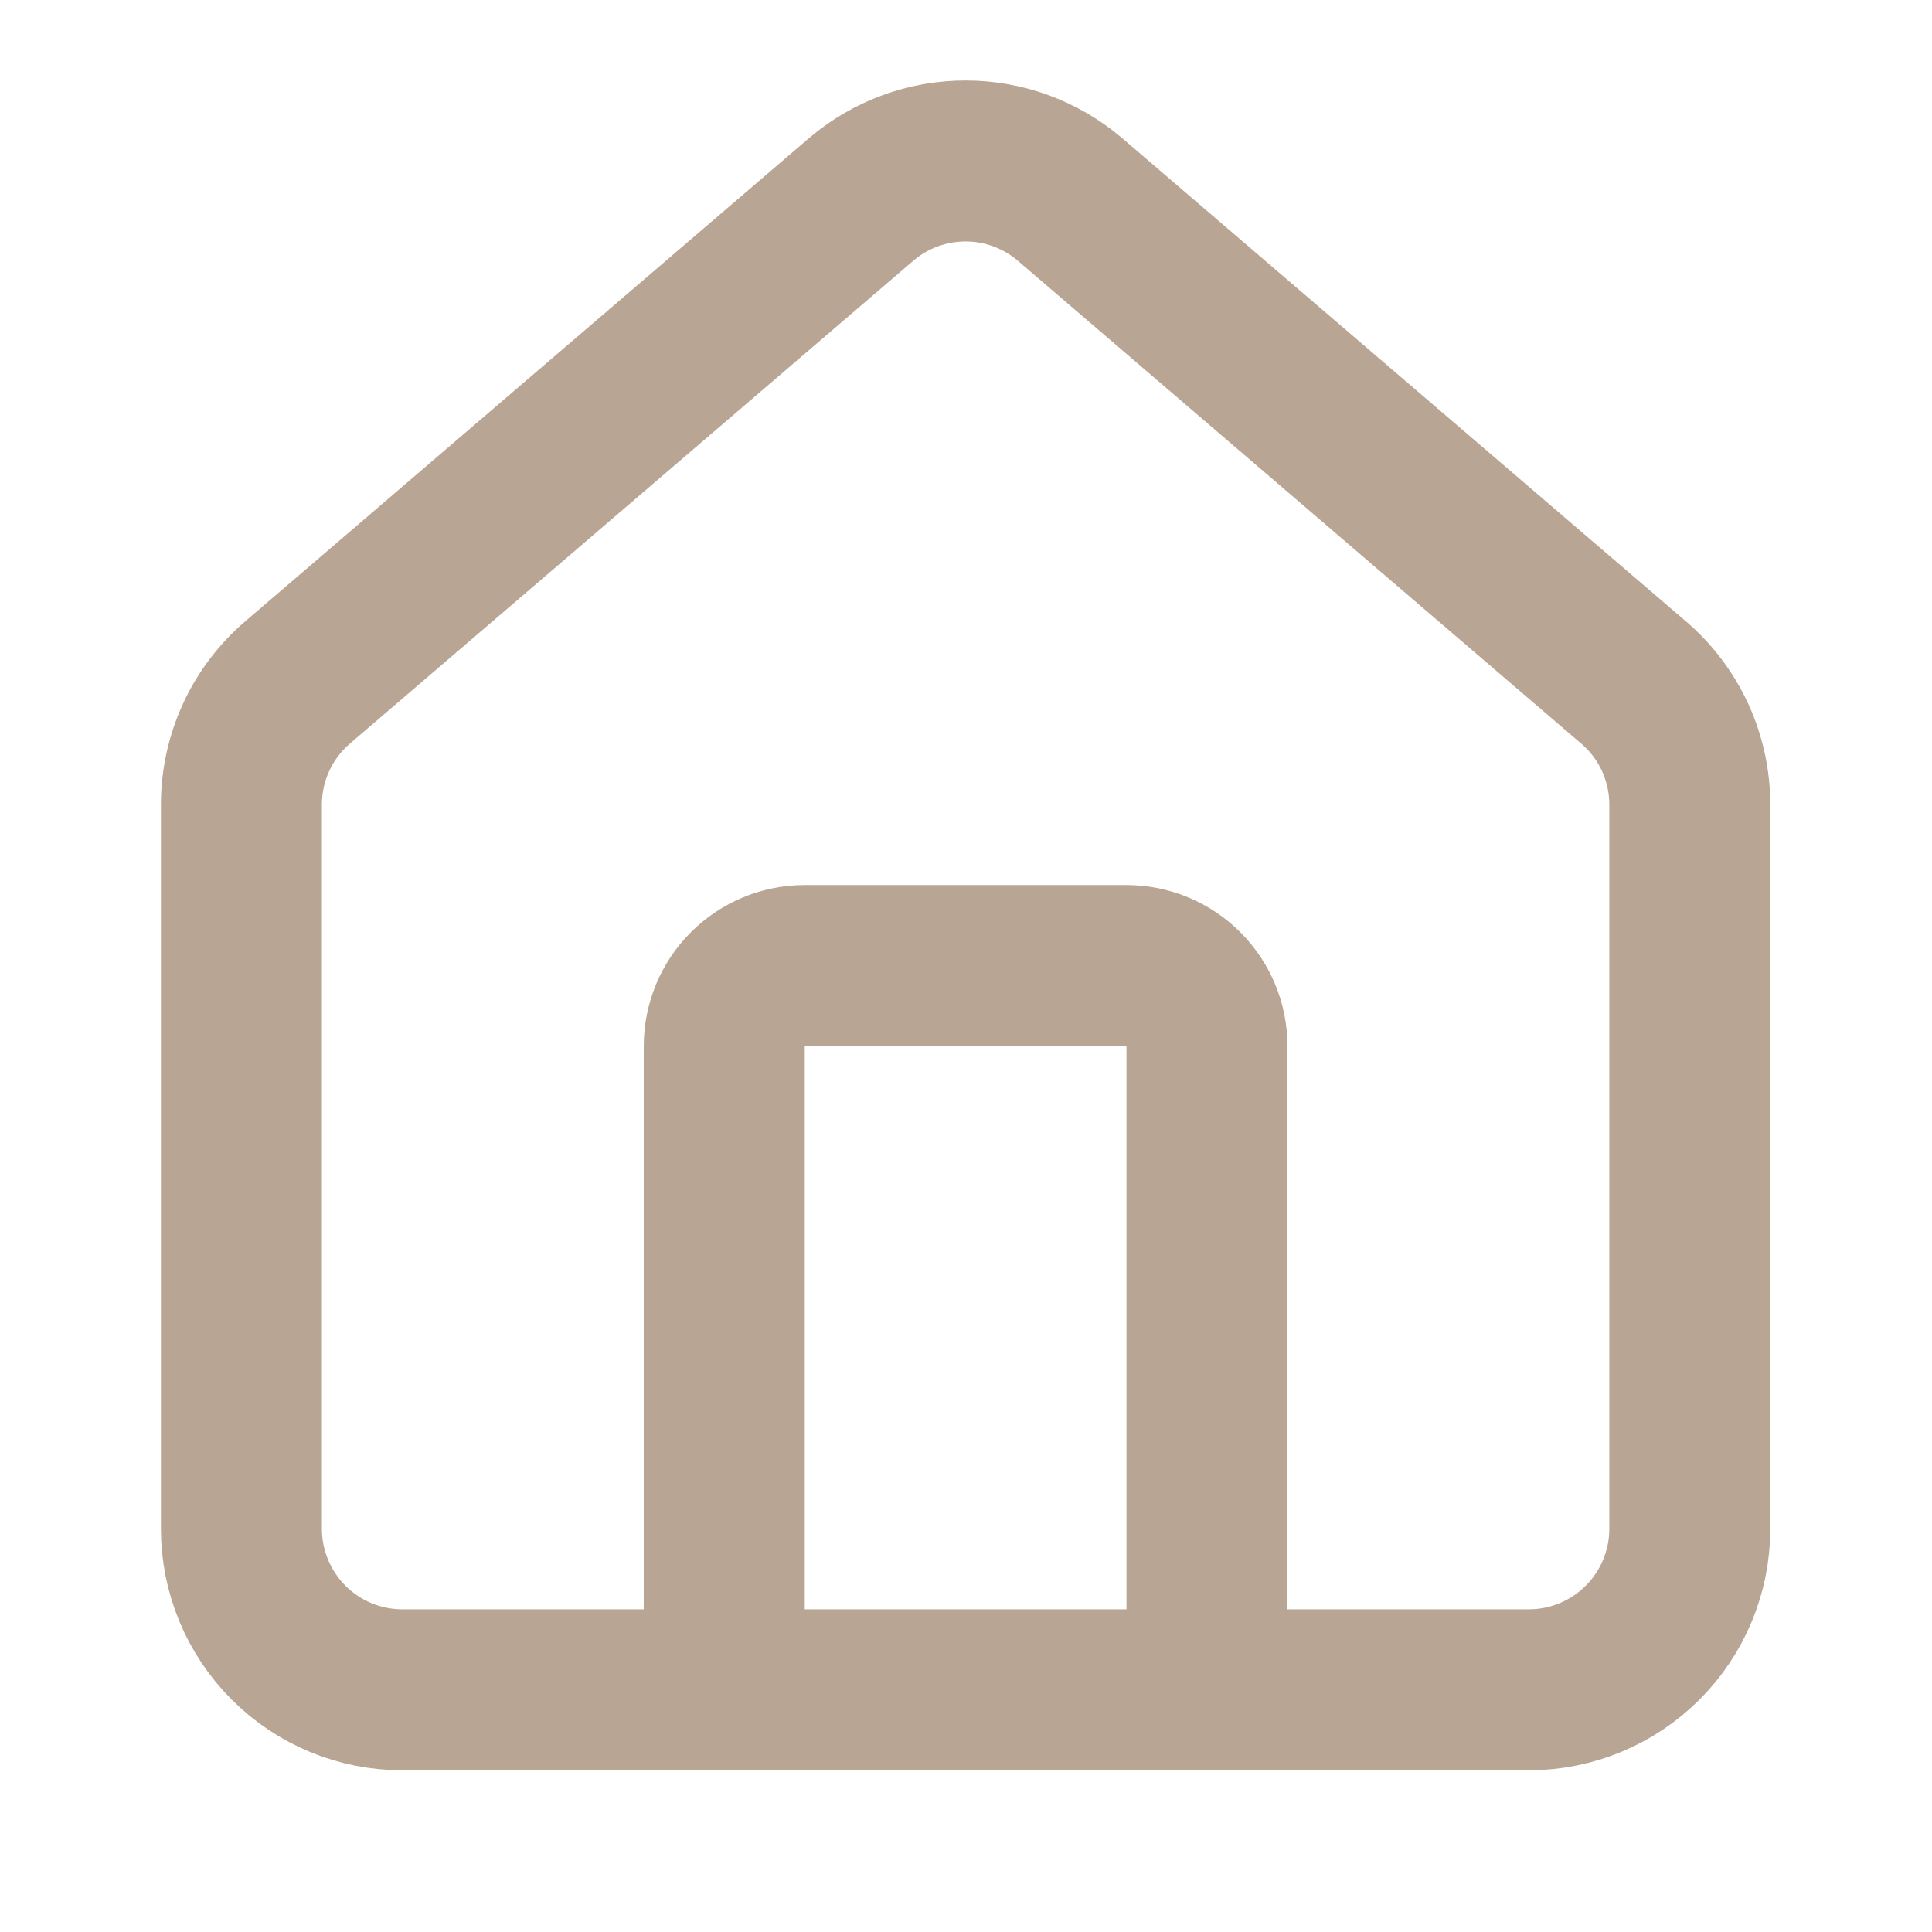
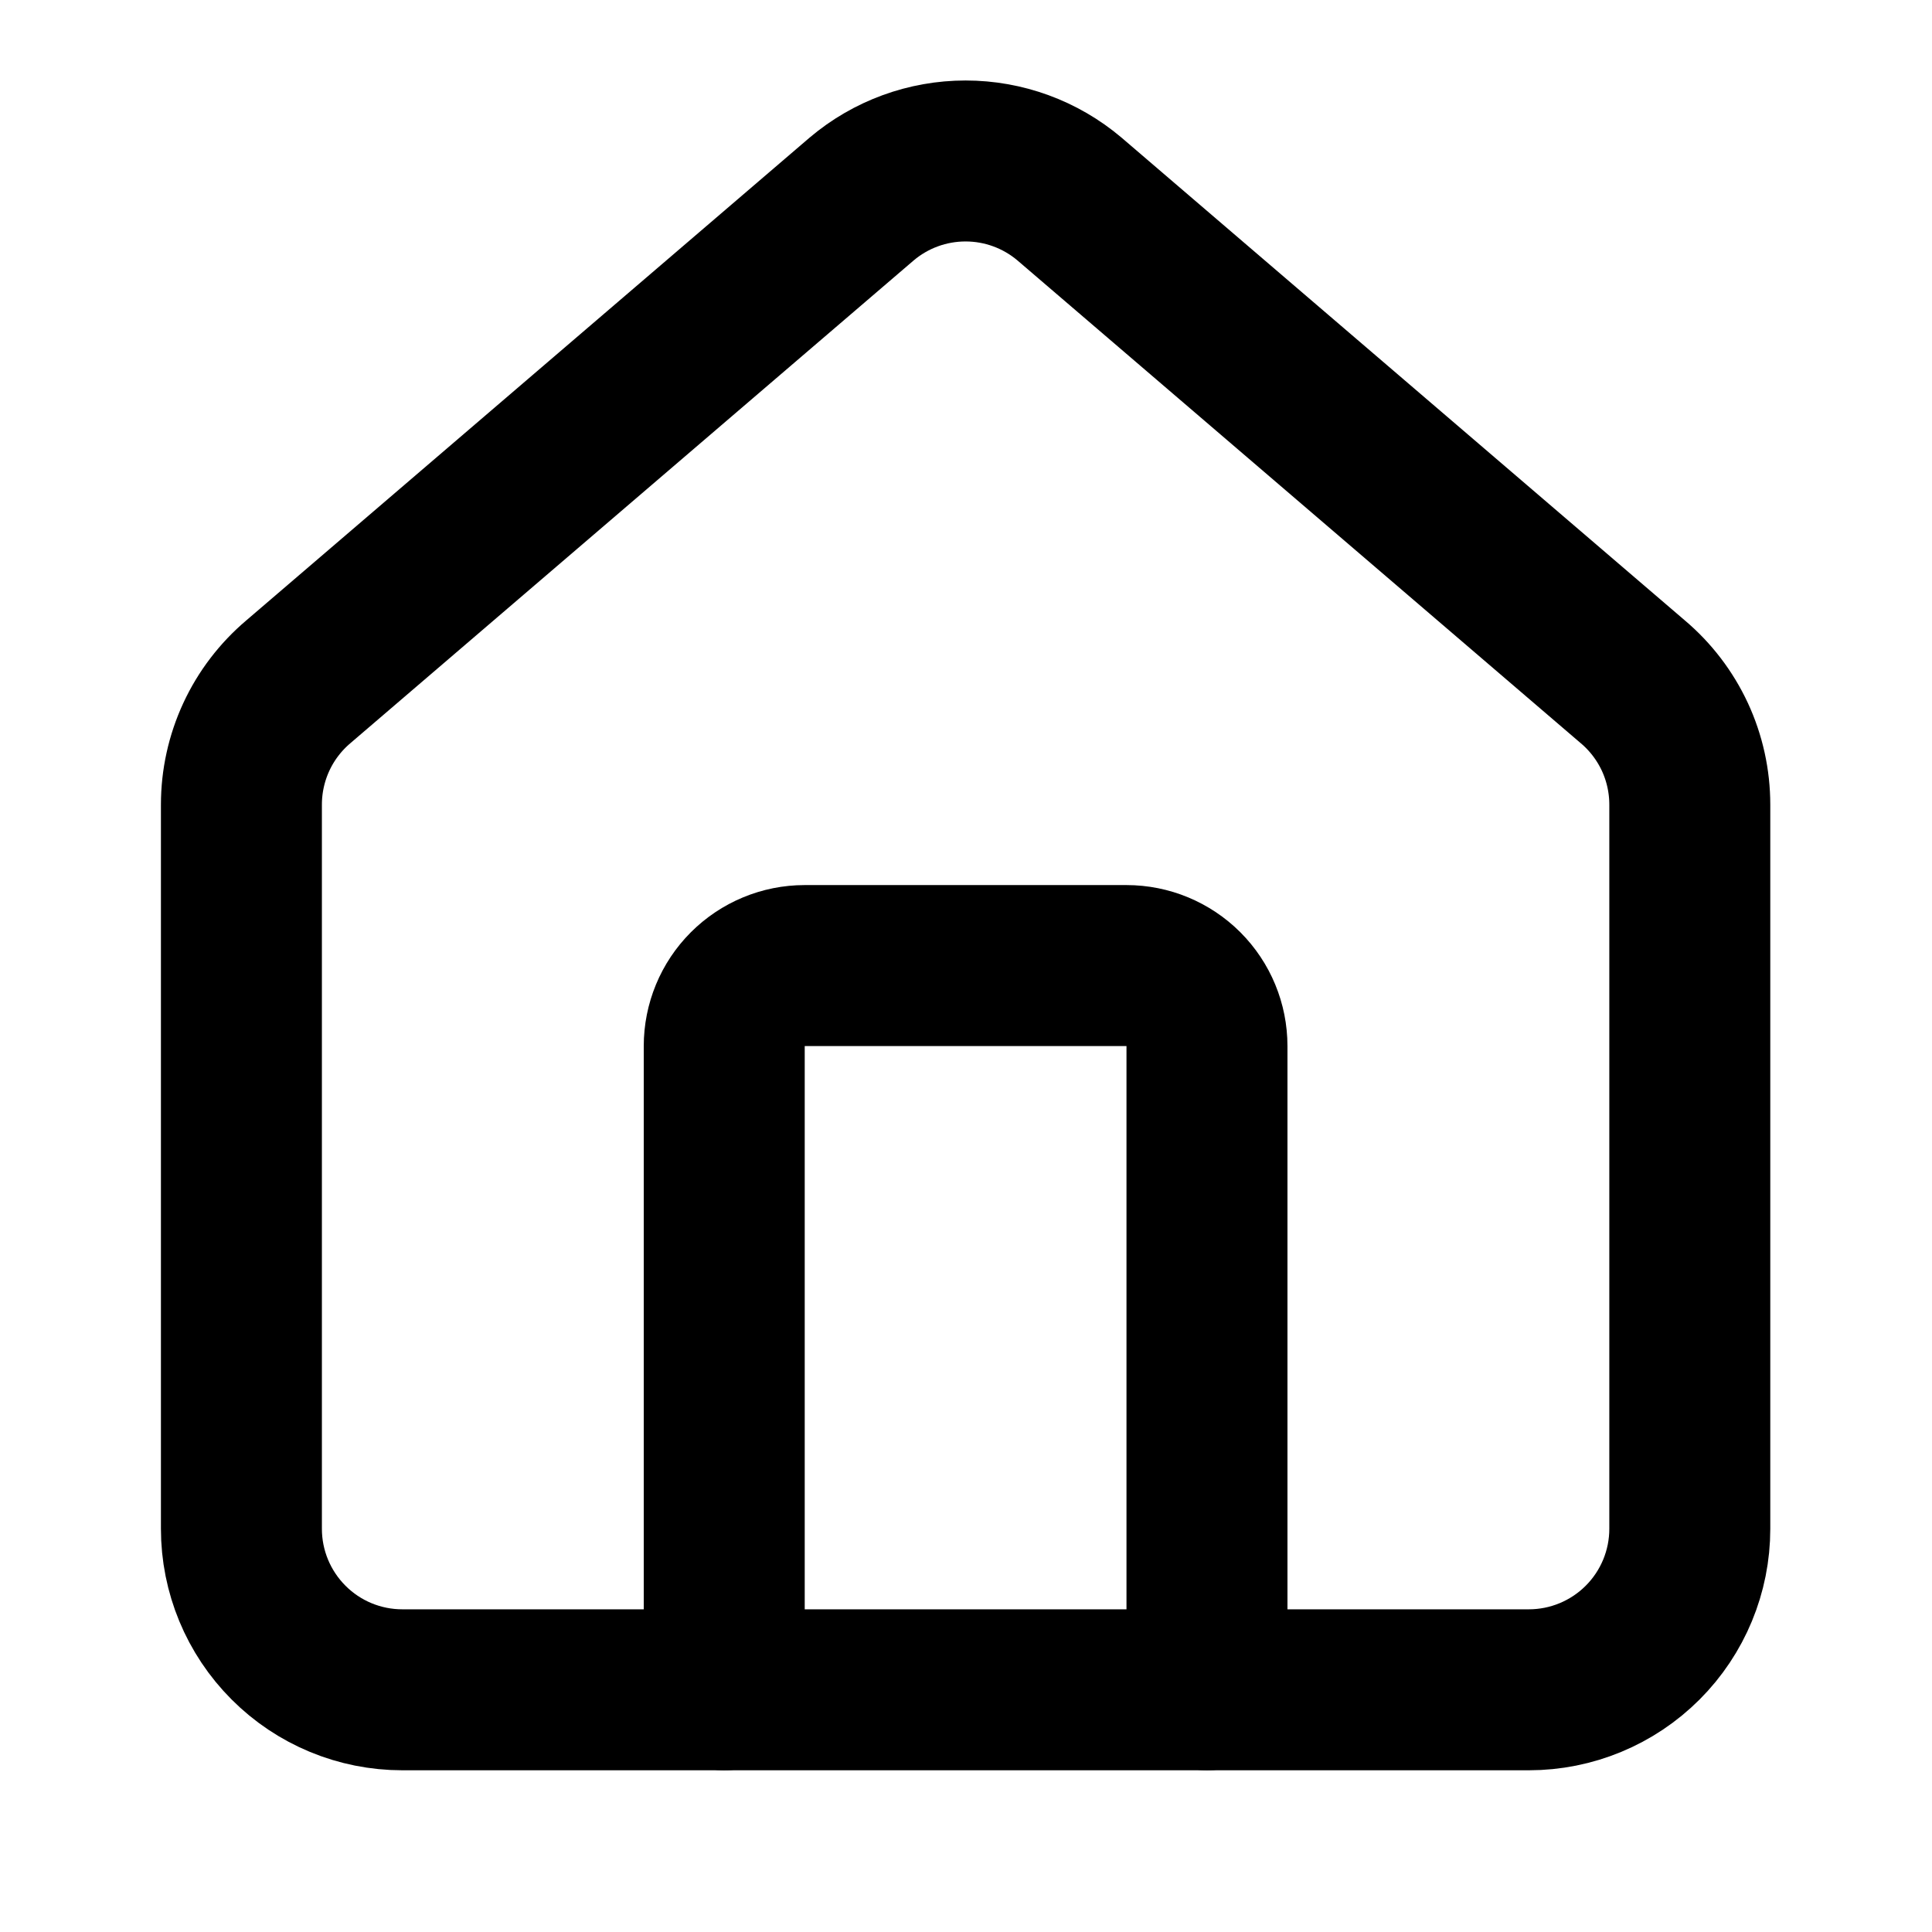
<svg xmlns="http://www.w3.org/2000/svg" width="22" height="22" viewBox="0 0 22 22" fill="none">
-   <path d="M13.744 19.242V11.912C13.744 11.669 13.648 11.436 13.476 11.264C13.304 11.092 13.071 10.995 12.828 10.995H9.163C8.92 10.995 8.687 11.092 8.515 11.264C8.343 11.436 8.247 11.669 8.247 11.912V19.242" stroke="#B8A593" stroke-width="1.833" stroke-linecap="round" stroke-linejoin="round" />
-   <path d="M2.749 9.163C2.749 8.896 2.807 8.633 2.919 8.391C3.031 8.149 3.195 7.935 3.398 7.763L9.812 2.266C10.143 1.986 10.562 1.833 10.995 1.833C11.428 1.833 11.847 1.986 12.178 2.266L18.592 7.763C18.796 7.935 18.959 8.149 19.072 8.391C19.184 8.633 19.242 8.896 19.242 9.163V17.409C19.242 17.895 19.049 18.361 18.705 18.705C18.361 19.049 17.895 19.242 17.409 19.242H4.581C4.095 19.242 3.629 19.049 3.286 18.705C2.942 18.361 2.749 17.895 2.749 17.409V9.163Z" stroke="#B8A593" stroke-width="1.833" stroke-linecap="round" stroke-linejoin="round" />
+   <path d="M13.744 19.242V11.912C13.744 11.669 13.648 11.436 13.476 11.264C13.304 11.092 13.071 10.995 12.828 10.995H9.163C8.92 10.995 8.687 11.092 8.515 11.264C8.343 11.436 8.247 11.669 8.247 11.912V19.242" stroke="currentColor" stroke-width="1.833" stroke-linecap="round" stroke-linejoin="round" />
+   <path d="M2.749 9.163C2.749 8.896 2.807 8.633 2.919 8.391C3.031 8.149 3.195 7.935 3.398 7.763L9.812 2.266C10.143 1.986 10.562 1.833 10.995 1.833C11.428 1.833 11.847 1.986 12.178 2.266L18.592 7.763C18.796 7.935 18.959 8.149 19.072 8.391C19.184 8.633 19.242 8.896 19.242 9.163V17.409C19.242 17.895 19.049 18.361 18.705 18.705C18.361 19.049 17.895 19.242 17.409 19.242H4.581C4.095 19.242 3.629 19.049 3.286 18.705C2.942 18.361 2.749 17.895 2.749 17.409V9.163Z" stroke="currentColor" stroke-width="1.833" stroke-linecap="round" stroke-linejoin="round" />
</svg>
